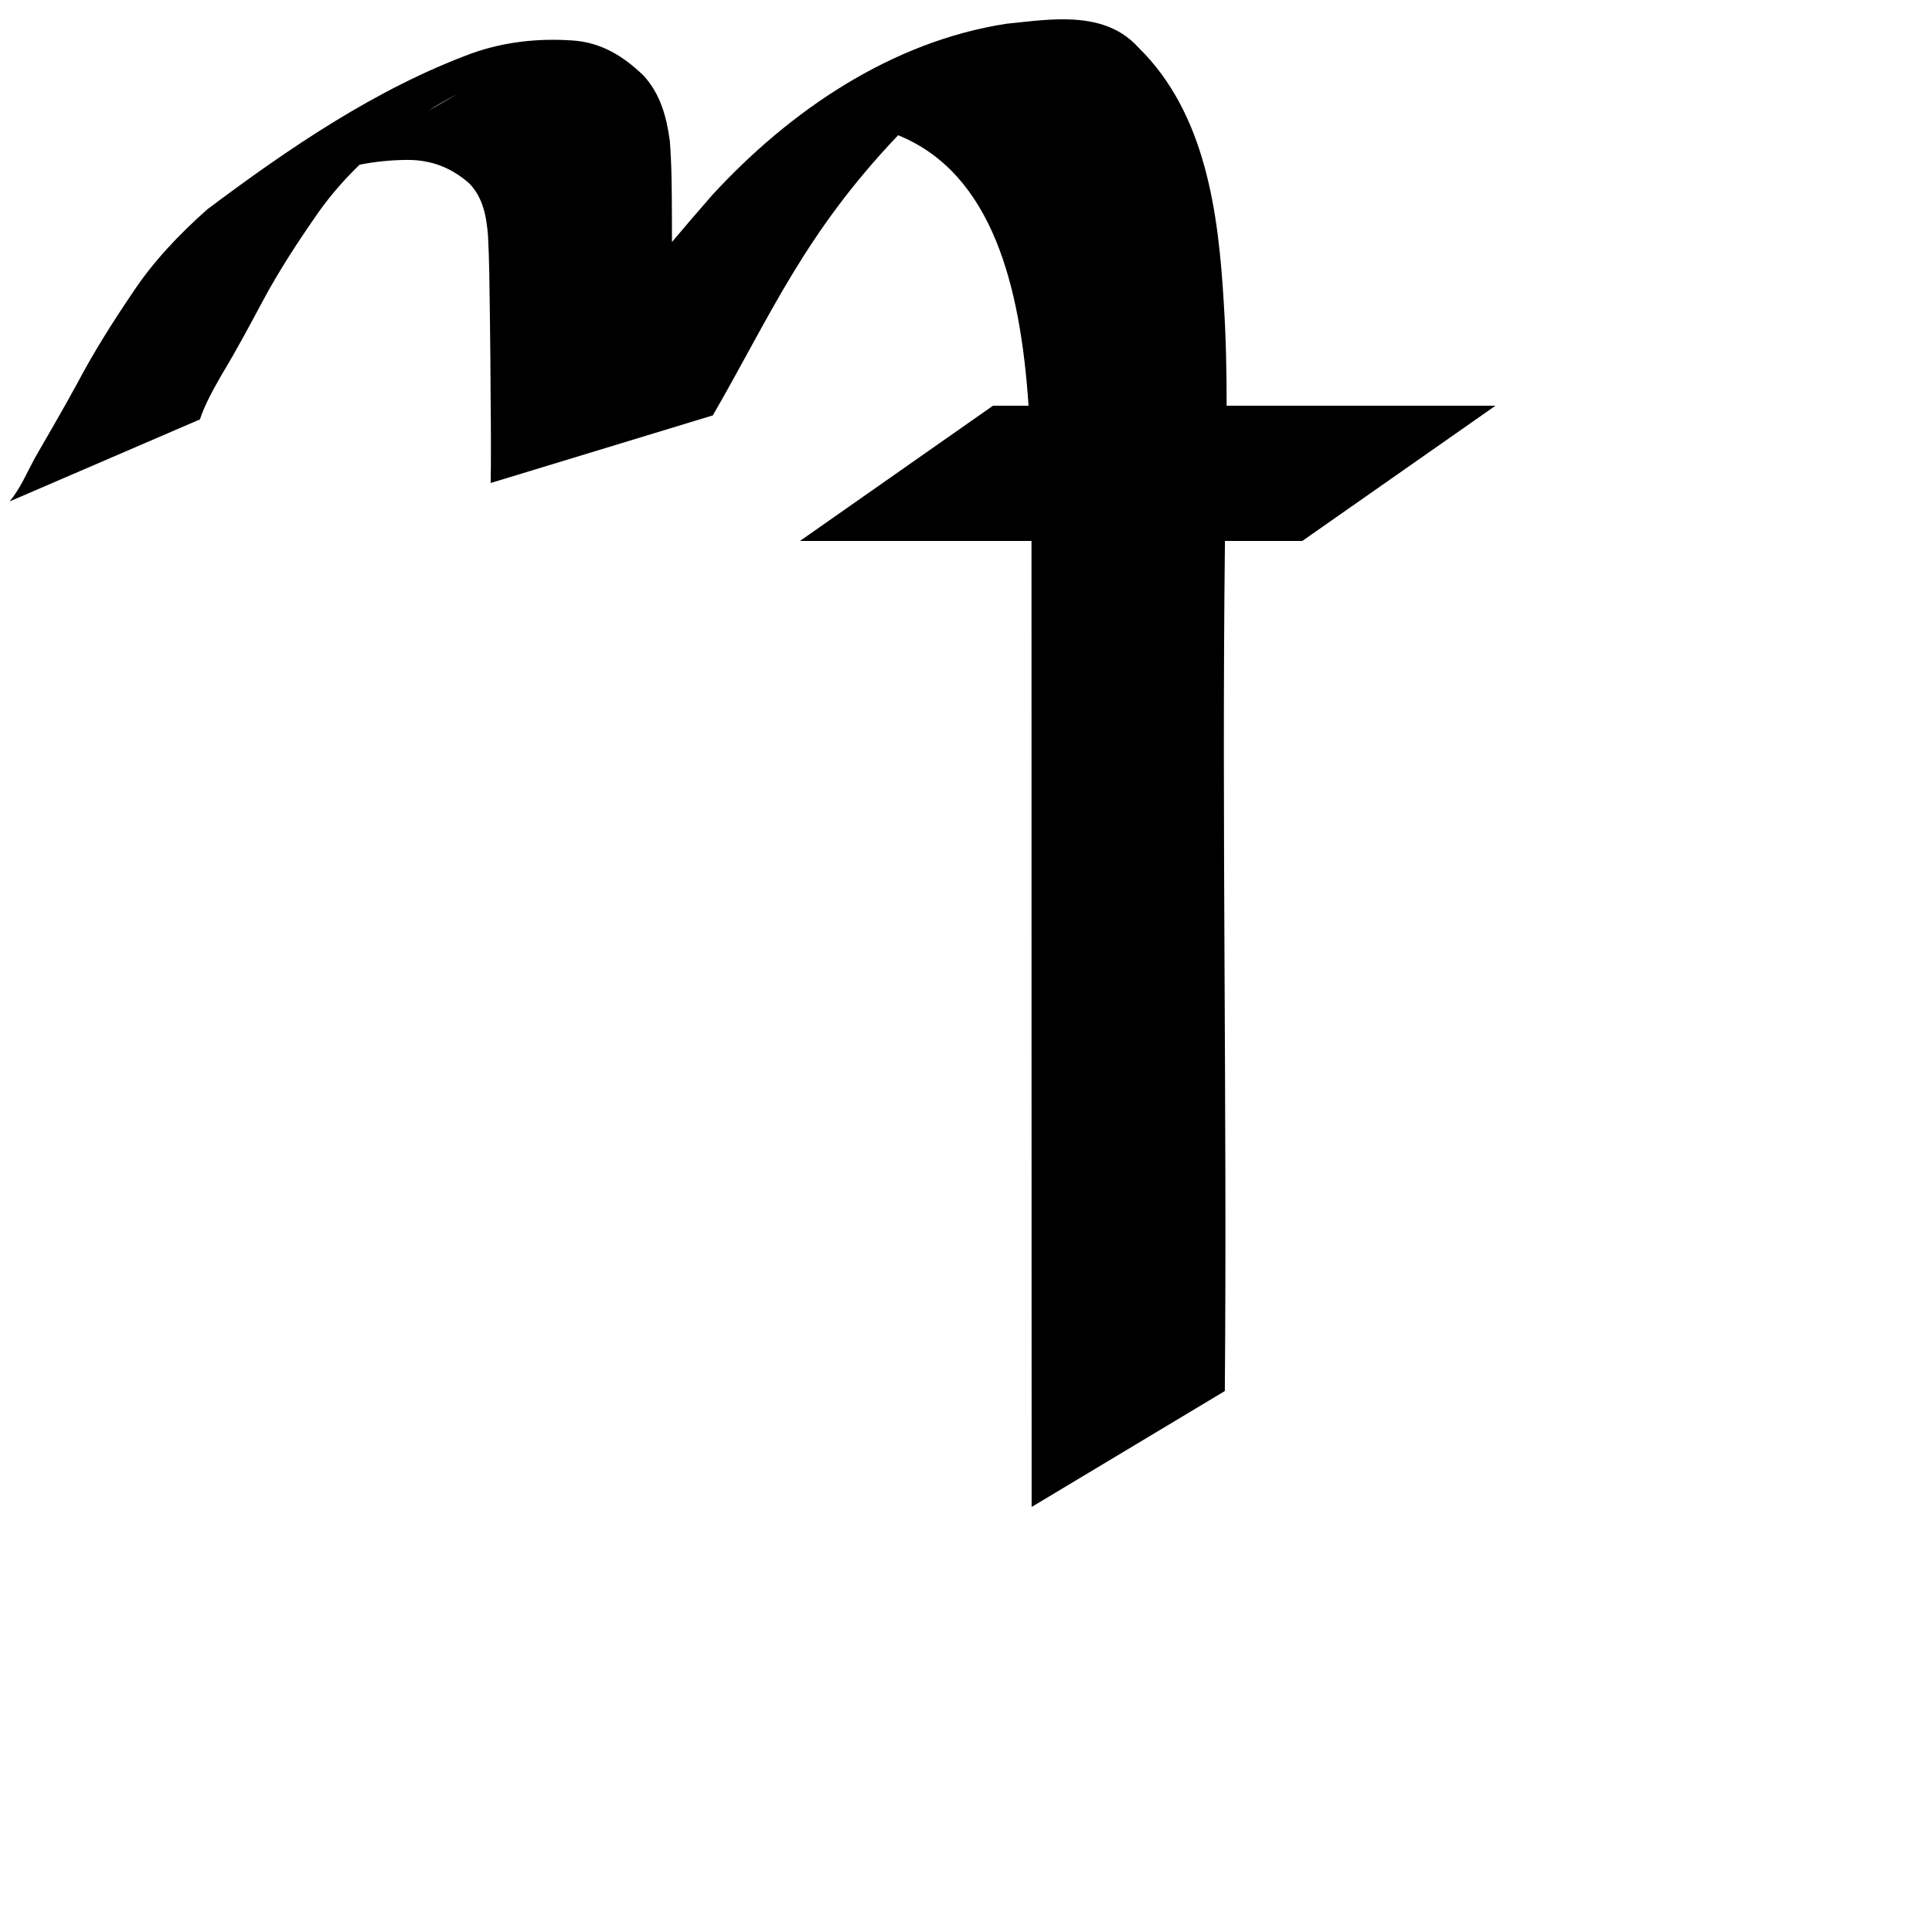
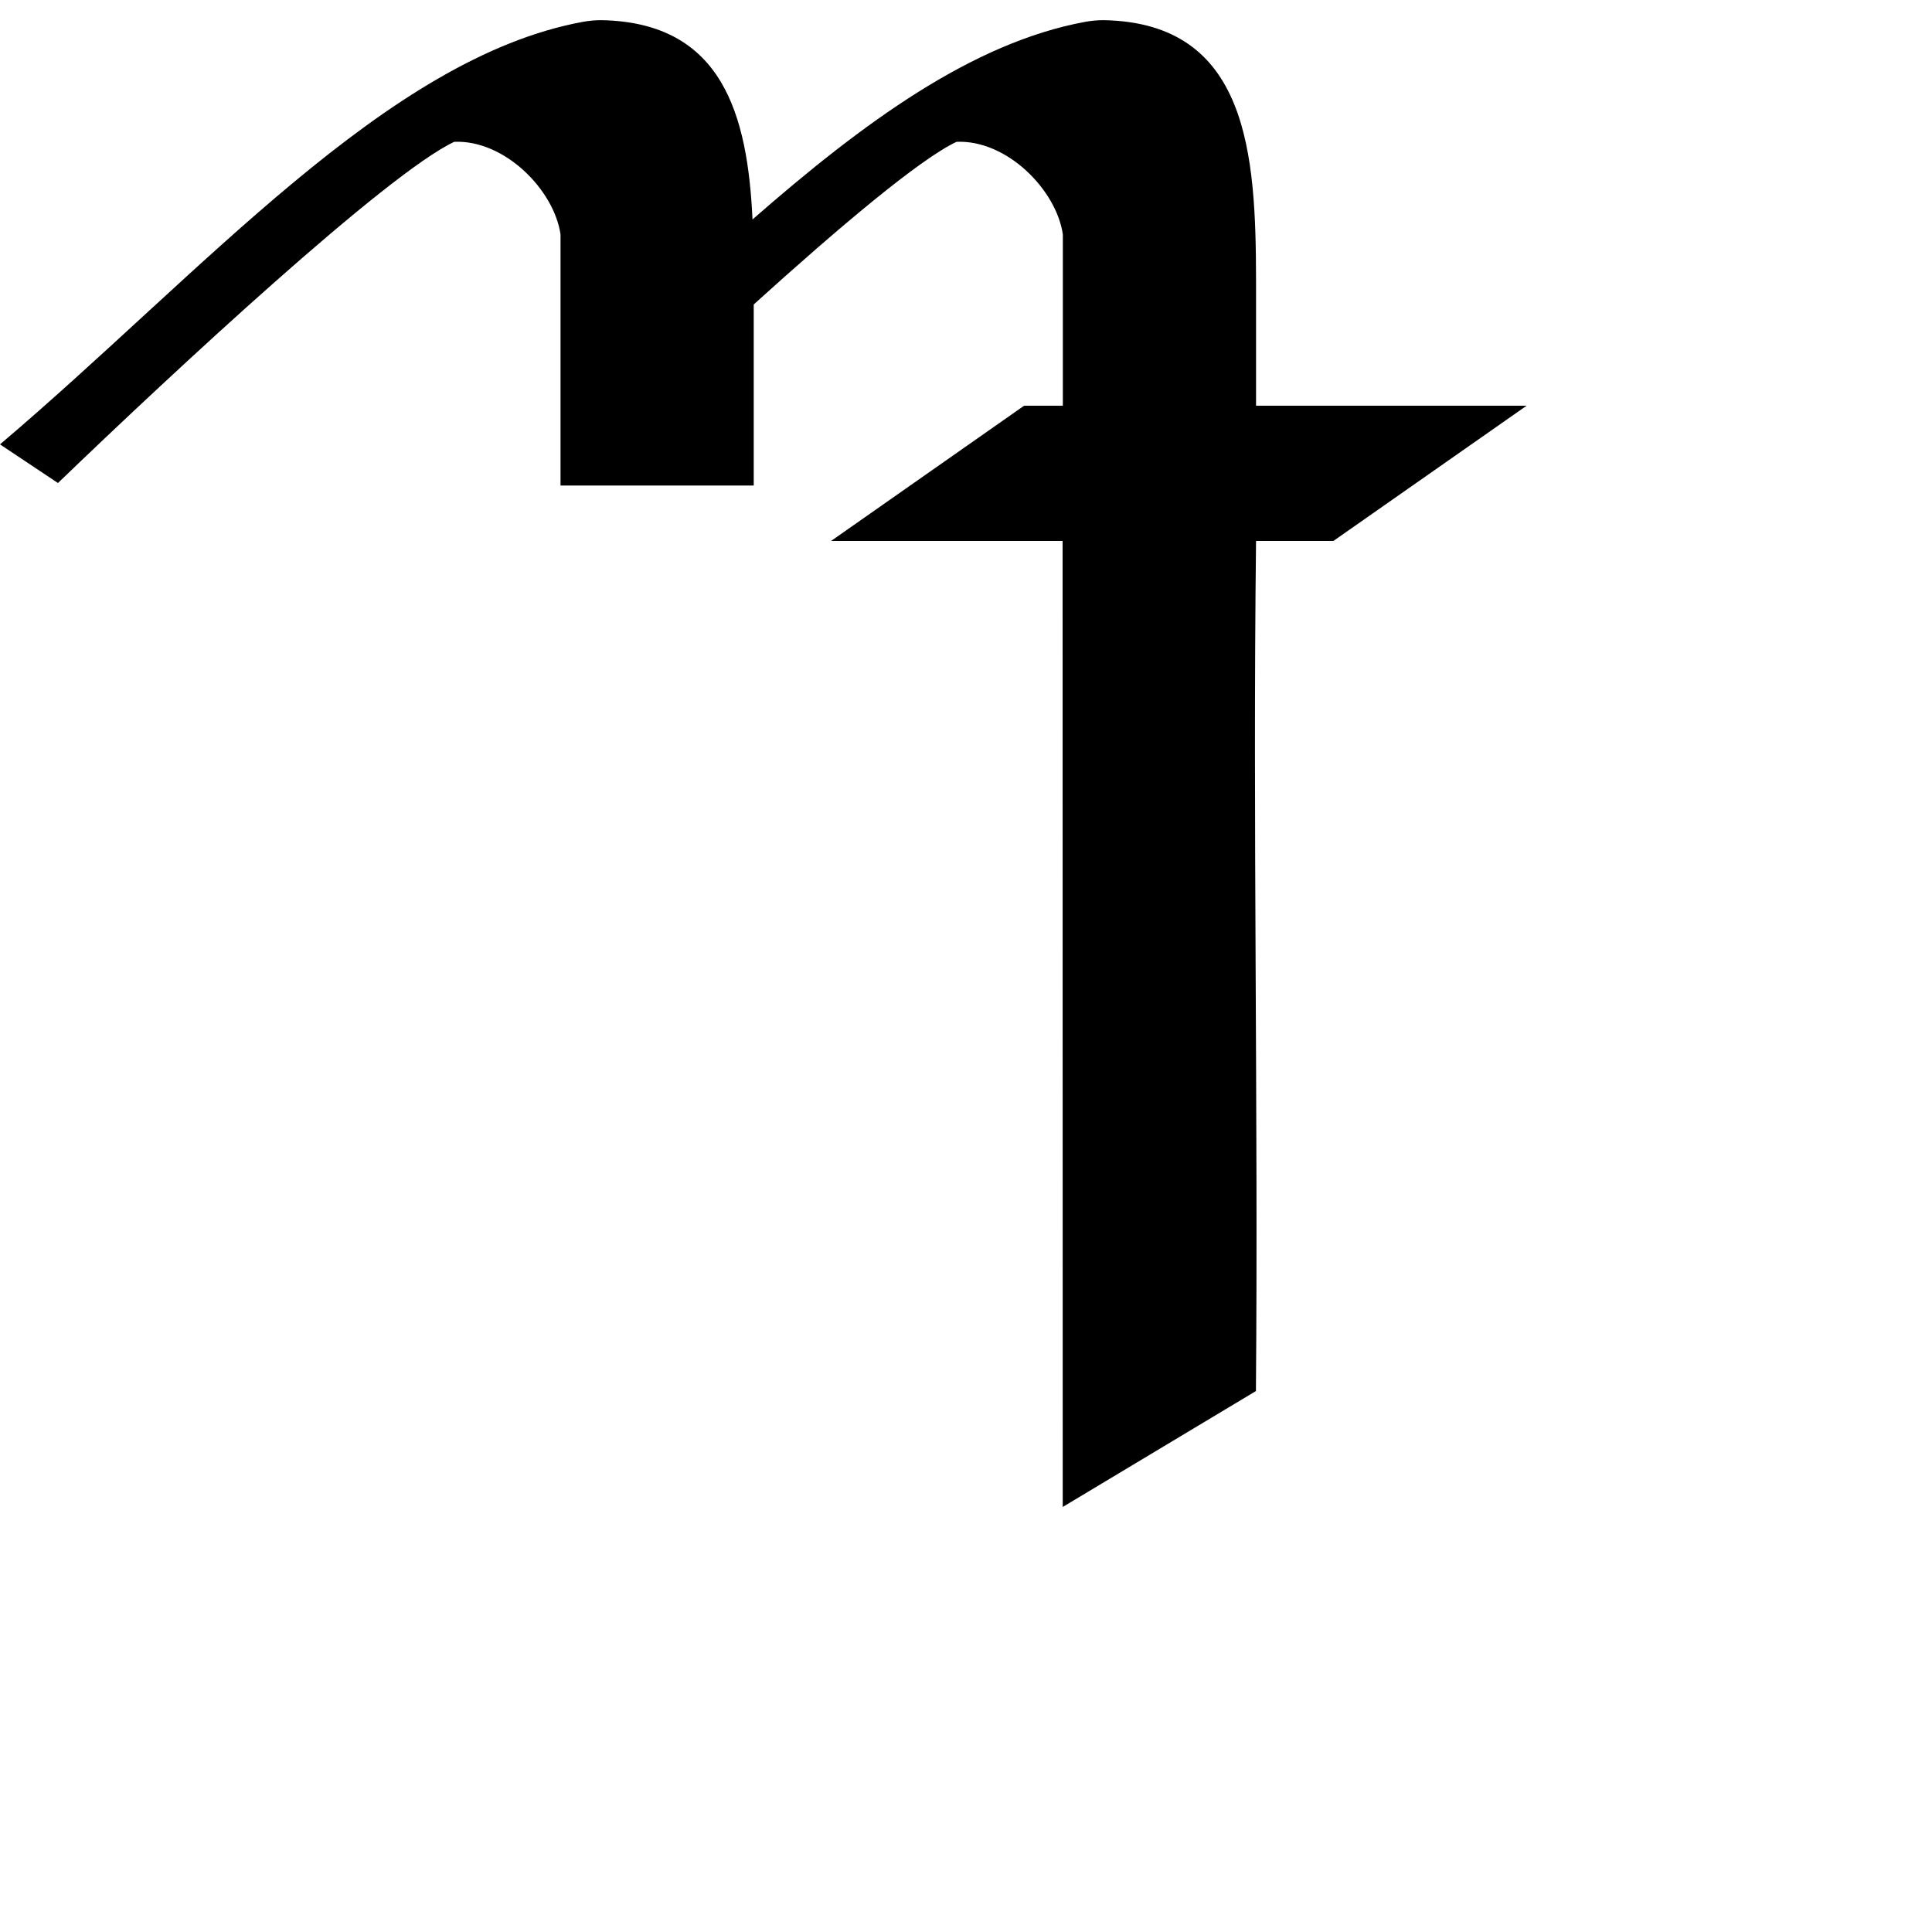
<svg xmlns="http://www.w3.org/2000/svg" viewBox="0 0 1000 1000">
-   <path transform="translate(-8000,-52.3622)" style="fill:#000000;fill-opacity:1;stroke:none" d="m 8550.344,62.362 c -9.899,-0.028 -20.027,1.338 -29.344,2.281 -59.575,9.153 -112.159,44.99 -152.344,88.687 -7.572,8.662 -14.42,16.645 -20.844,24.281 -0.013,-4.314 -0.02,-8.623 -0.031,-12.938 -0.076,-13.16 -0.043,-26.375 -1.094,-39.5 -1.683,-12.392 -4.896,-24.224 -13.594,-33.687 -10.426,-10.083 -22.039,-17.265 -36.938,-18.188 -17.654,-1.171 -34.861,0.659 -51.656,6.562 -49.604,18.265 -94.93,49.141 -137.219,80.875 -14.543,12.91 -28.011,27.01 -38.75,43.312 -10.255,15.109 -19.992,30.561 -28.531,46.719 -7.082,13.011 -14.532,25.797 -21.937,38.625 -4.085,7.532 -7.614,15.939 -13.063,22.5 l 98.469,-42.438 c 2.707,-8.194 7.157,-15.865 11.406,-23.375 7.635,-12.571 14.509,-25.583 21.469,-38.531 8.502,-15.825 18.389,-30.814 28.656,-45.531 6.266,-8.808 13.395,-16.911 21.125,-24.406 7.968,-1.583 16.084,-2.401 24.313,-2.469 12.627,-0.14 23.077,3.925 32.437,12.125 7.212,7.459 8.936,17.204 9.719,27.156 0.678,12.783 0.752,25.578 0.938,38.375 0.244,16.335 0.353,32.664 0.438,49 0.152,7.898 0.205,31.329 0,40.562 l 115,-35 c 30.344,-52.601 47.469,-94.106 95.906,-145 48.84,19.787 63.365,78.355 67.5,140 l -18.407,0 c -33.303,23.332 -66.603,46.667 -99.906,70 l 119.844,0 c -0.034,164.361 0.063,333.37 0.063,500 l 100,-60 c 1.216,-146.277 -1.65,-294.236 0.063,-440 l 40.031,0 100,-70 -139.156,0 c 0,-17.657 -0.337,-35.319 -1.469,-52.969 -2.731,-46.545 -9.239,-98.332 -44.313,-132.562 -10.327,-11.436 -24.315,-14.427 -38.782,-14.469 z M 8236.031,101.393 c -0.084,0.051 -0.069,0.069 -0.219,0.156 -5.065,2.951 -9.937,5.776 -14.594,8.469 2.321,-1.486 4.637,-2.905 6.562,-4.031 1.975,-1.156 6.982,-3.929 8.25,-4.594 z" />
+   <path transform="translate(-8000,947.6378)" style="fill:#000000;fill-opacity:1;stroke:none" d="m 8311.094,-937.2 c -3.084,0.017 -6.187,0.287 -9.281,0.844 -101.807,18.719 -197.043,129.873 -301.812,218.719 l 30,20 c 60.068,-57.812 170.005,-160 205.094,-176.594 26.028,-1.147 51.675,24.842 55.031,47.906 l 0,130 100,0 0,-93.719 c 43.78,-39.626 85.677,-75.064 104.969,-84.188 26.028,-1.147 51.675,24.842 55.031,47.906 l 0,88.688 -20.062,0 c -33.303,23.332 -66.603,46.667 -99.906,70 l 119.844,0 c -0.03,164.361 0.063,333.37 0.063,500 l 100,-60 c 1.216,-146.277 -1.648,-294.236 0.063,-440 l 40.031,0 100,-70 -140.031,0 0,-65.094 c -0.12,-64.906 -3.823,-133.223 -79.031,-134.469 -3.084,0.017 -6.187,0.287 -9.281,0.844 -58.591,10.773 -115.007,52.181 -172.314,102.312 -2.545,-53.847 -15.305,-102.111 -78.406,-103.156 z" />
</svg>
